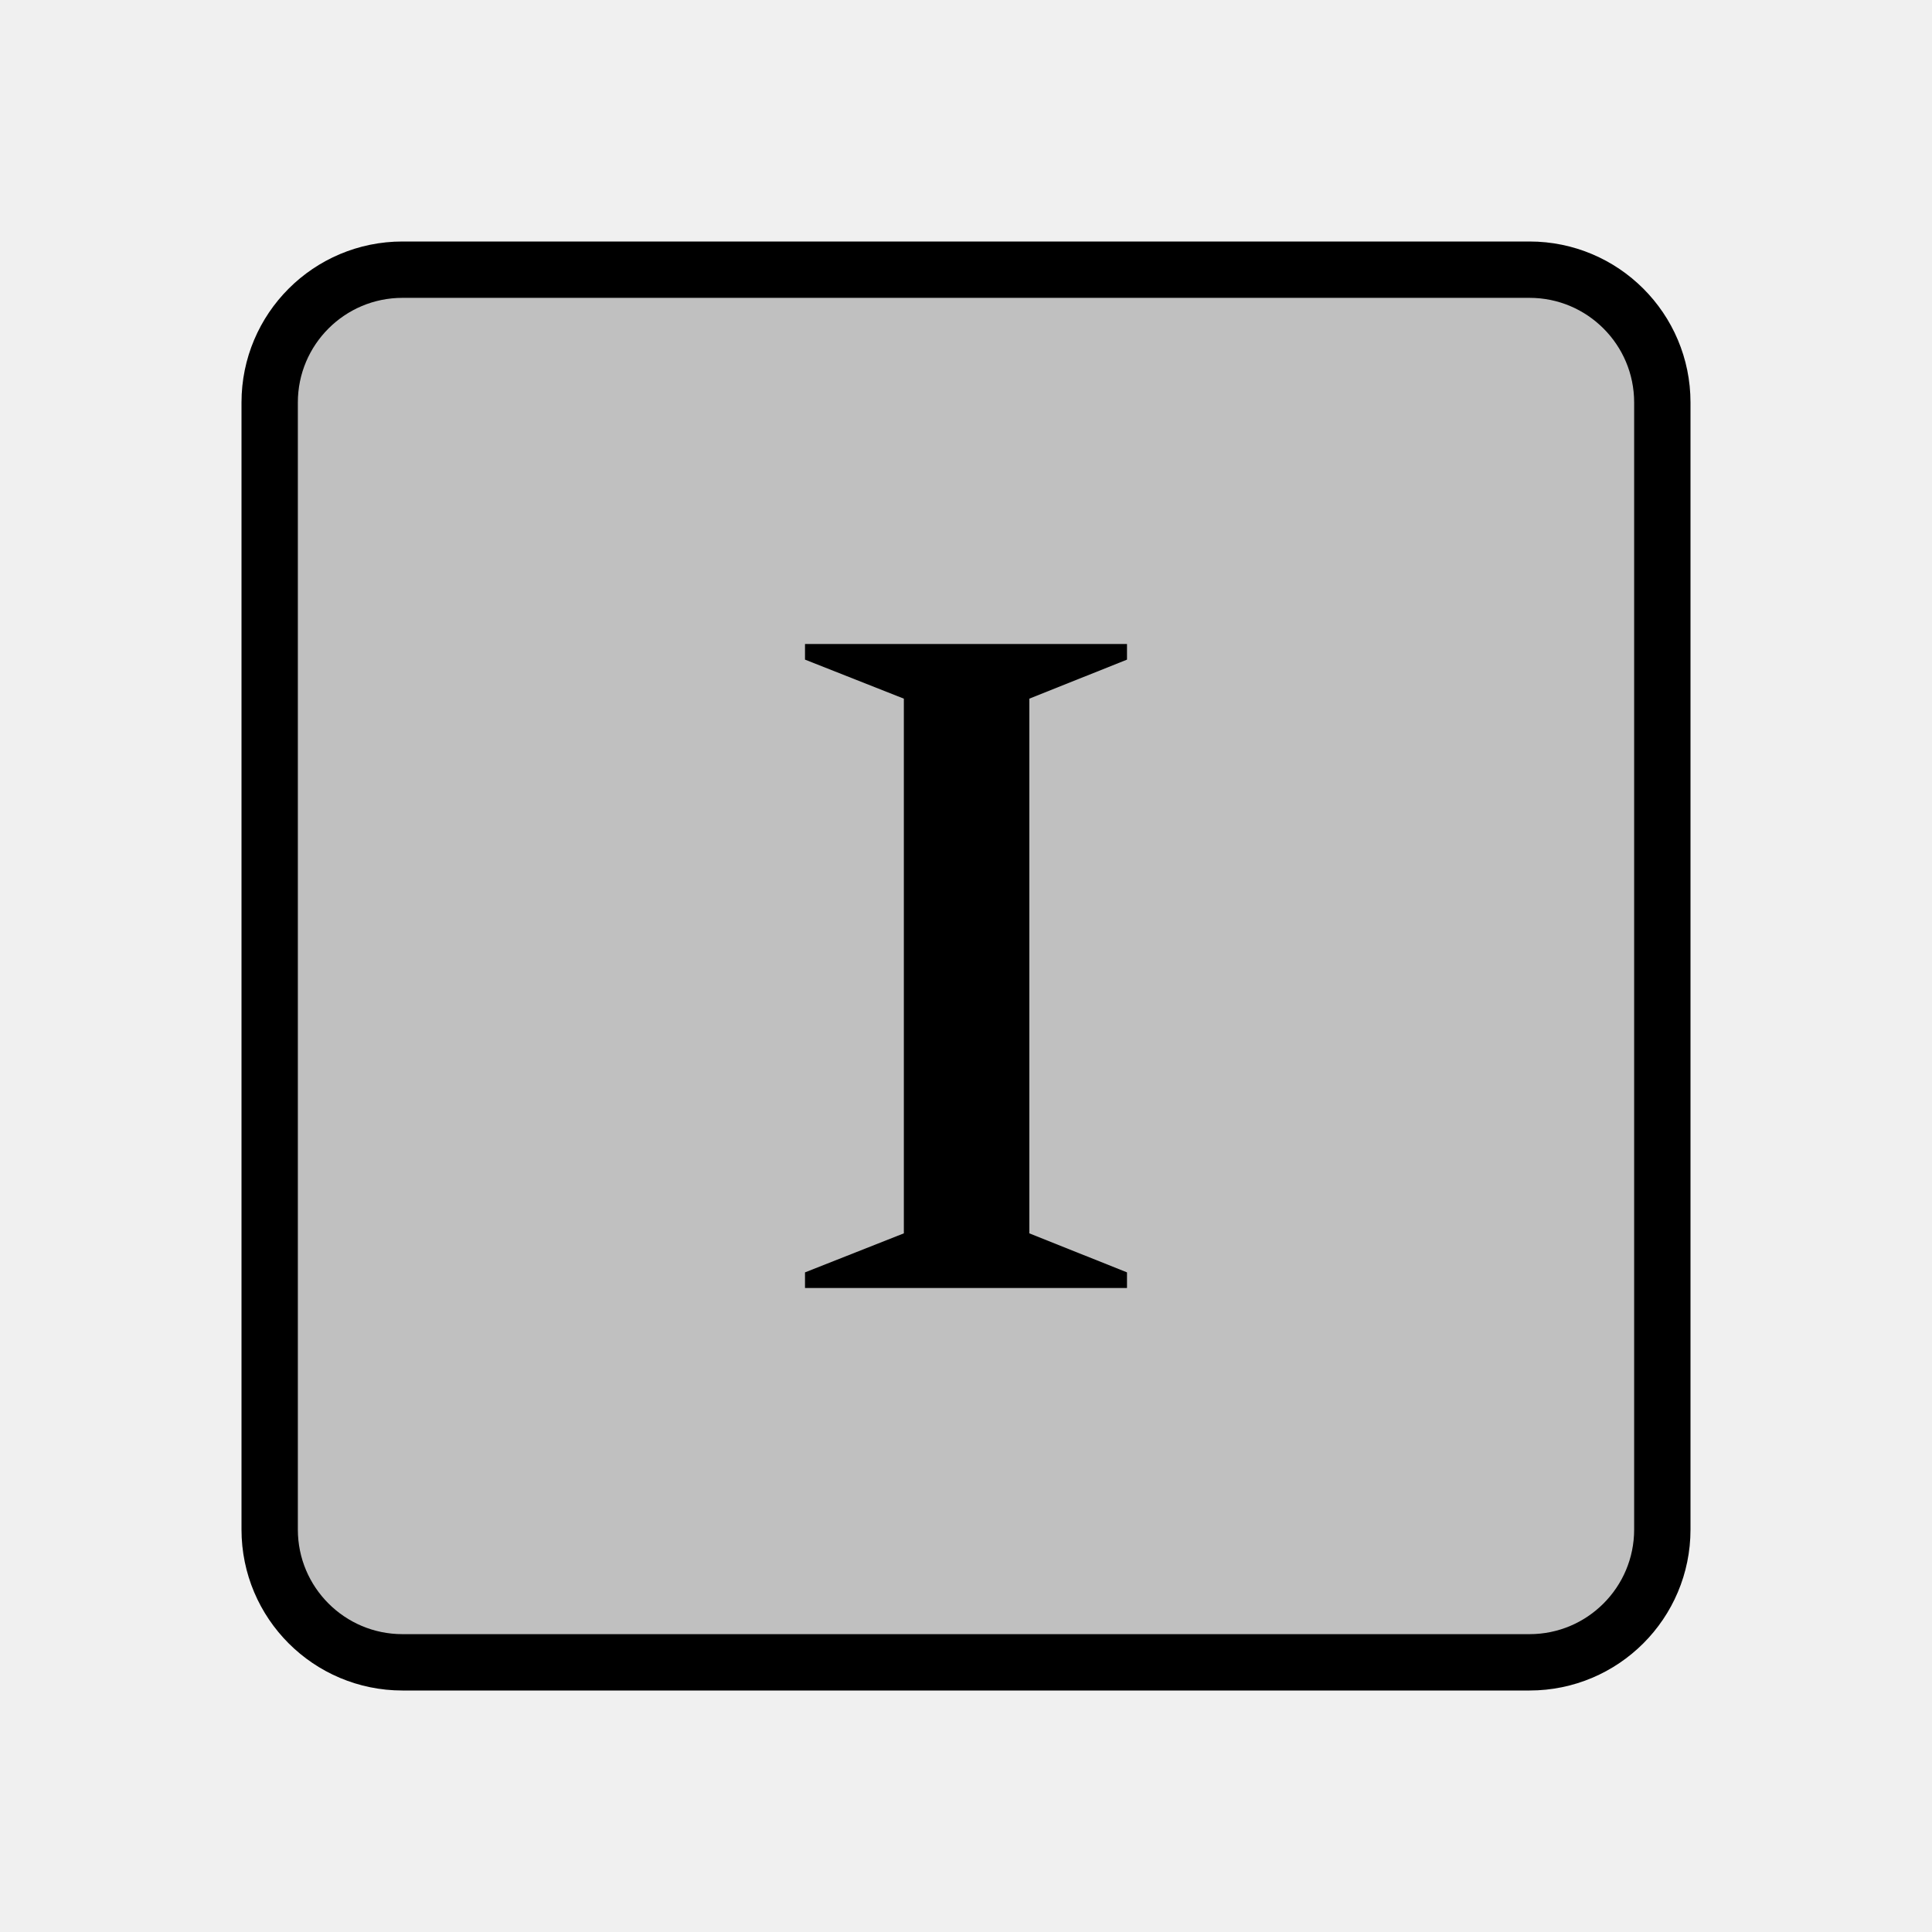
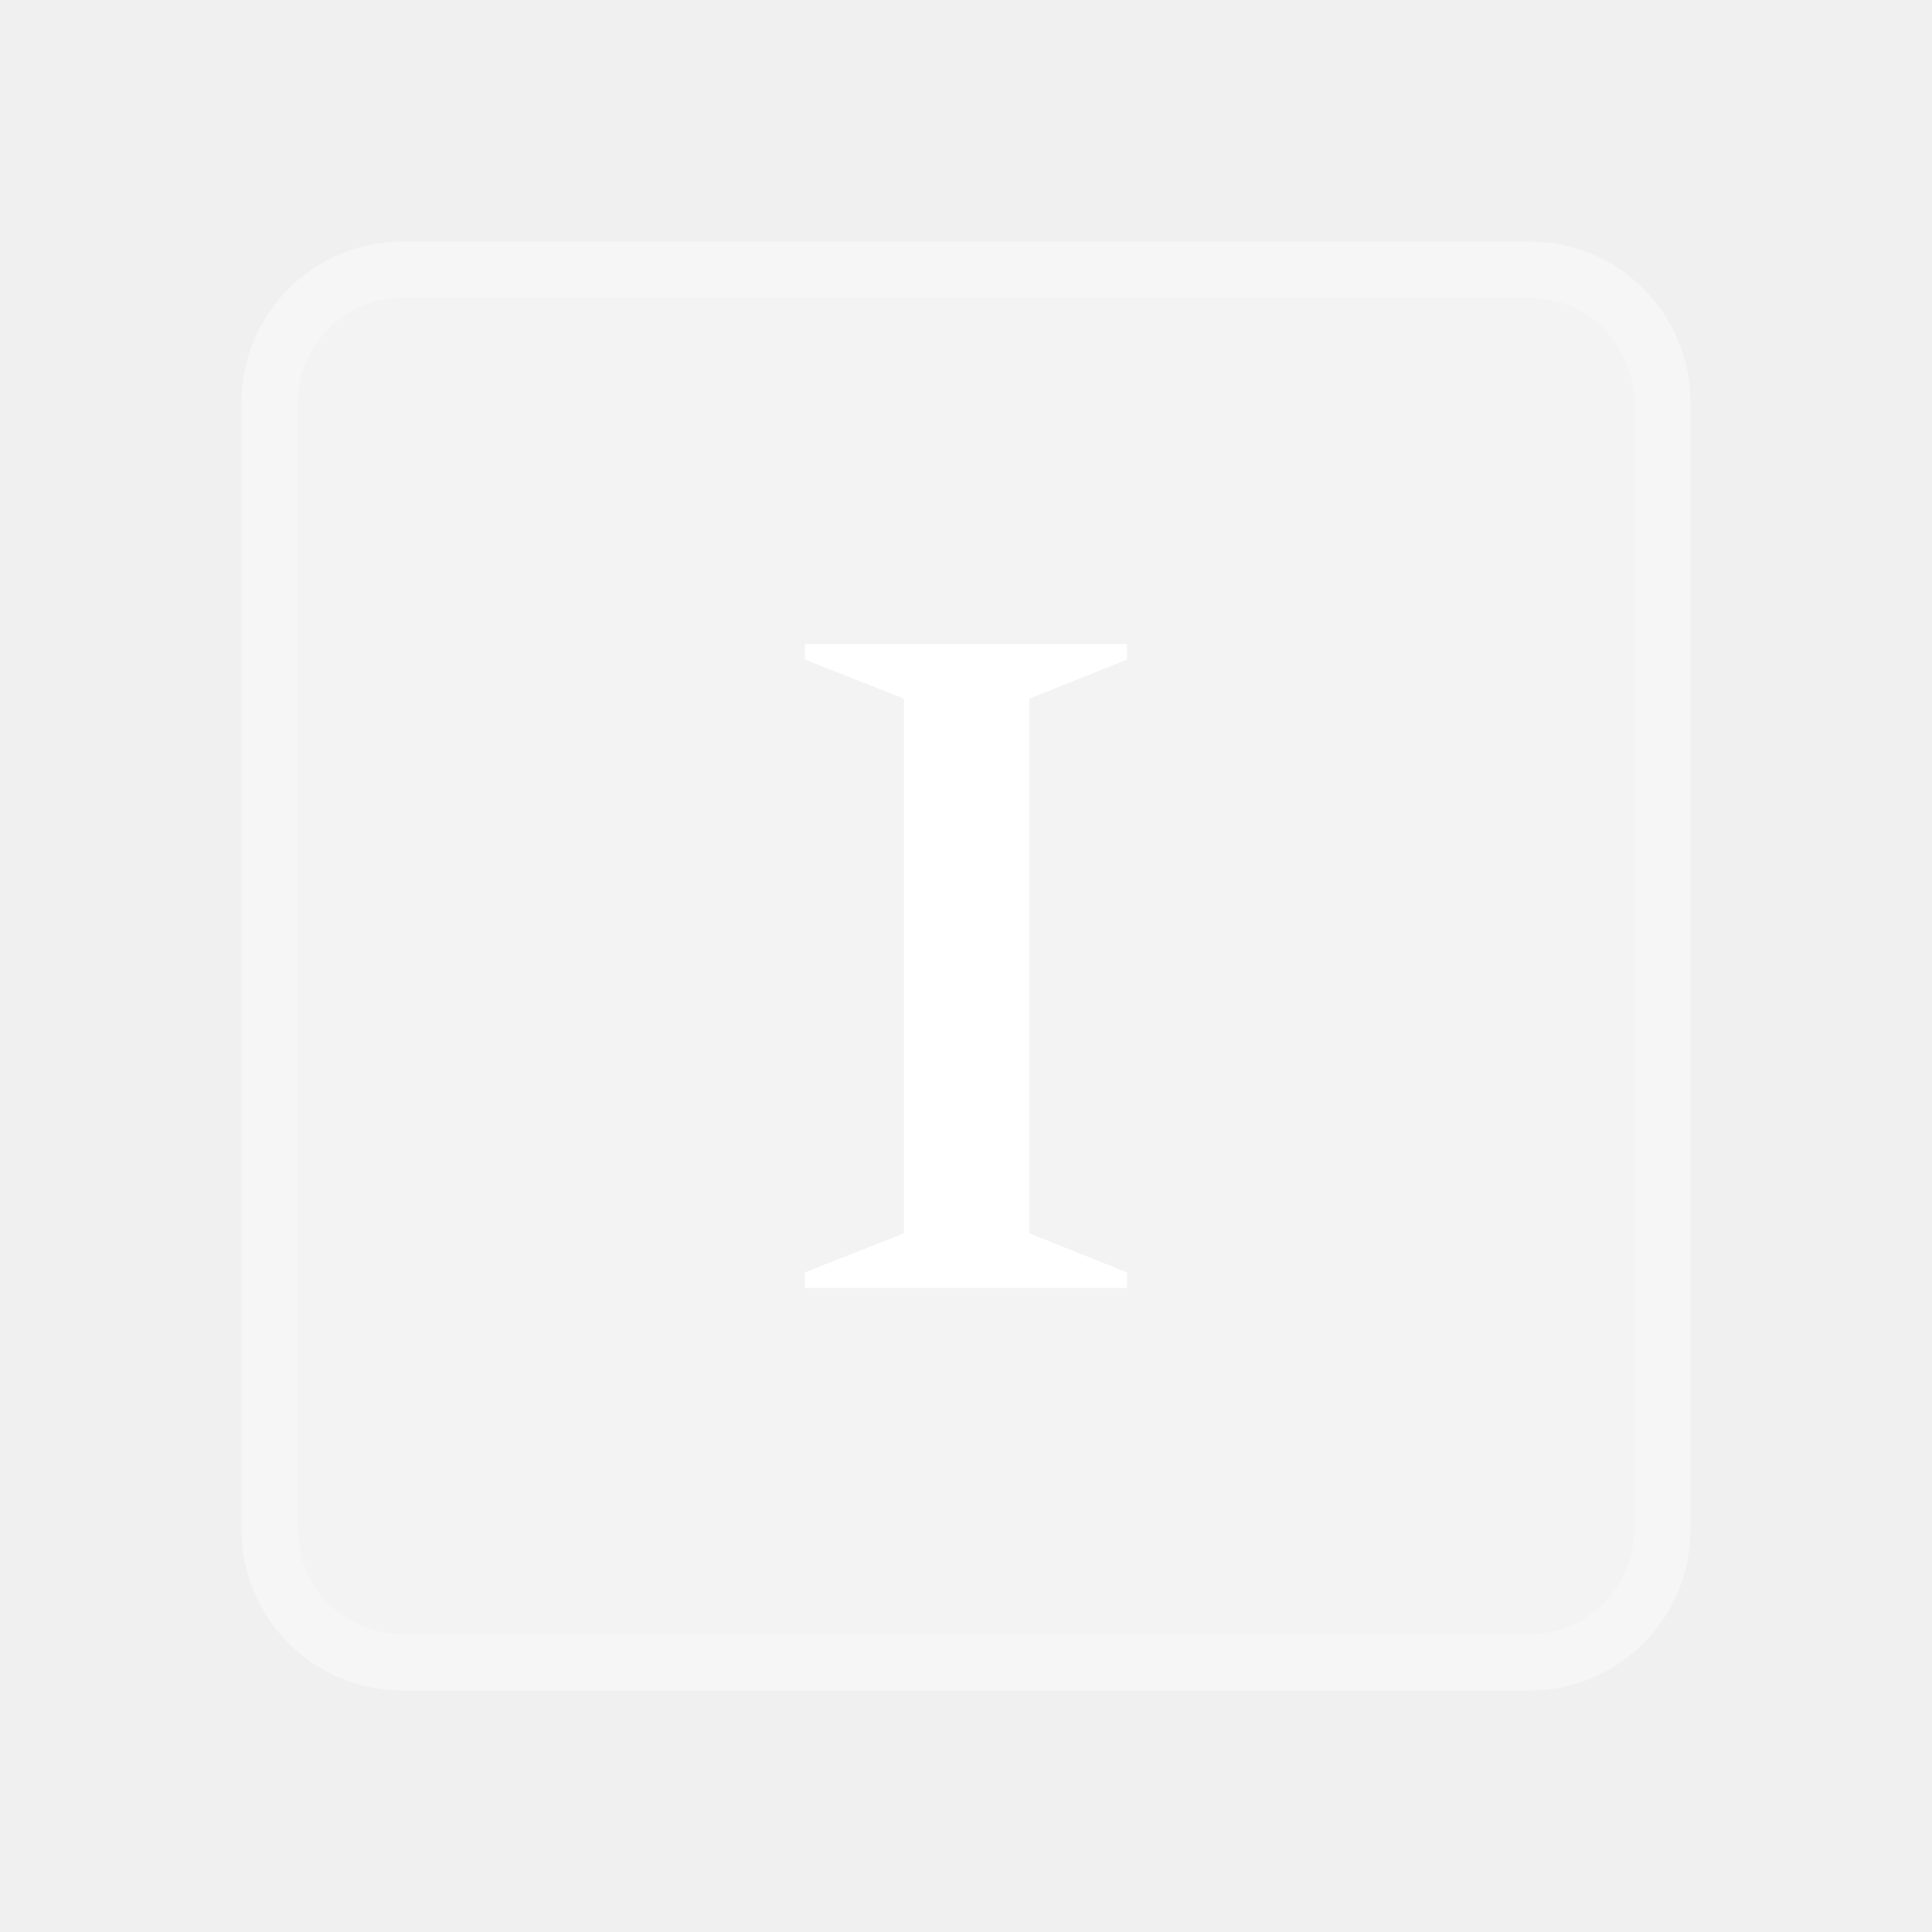
<svg xmlns="http://www.w3.org/2000/svg" width="24" height="24" viewBox="0 0 24 24" fill="none">
-   <g transform="translate(3 3)">
-     <rect id="Rectangle 22" x="0.35" y="0.35" width="17.3" height="17.3" rx="1.65" fill="currentColor" fill-opacity="0.2" stroke="currentColor" stroke-width="0.7" />
-     <path id="I" d="M7 13V12.806L8.228 12.321V5.679L7 5.194V5H11V5.194L9.787 5.679V12.321L11 12.806V13H7Z" fill="currentColor" />
-   </g>
+   <rect x="3" y="3" width="18" height="18" rx="2" fill="white" fill-opacity="0.2" />
+   <rect x="3.35" y="3.35" width="17.3" height="17.3" rx="1.65" stroke="white" stroke-opacity="0.24" stroke-width="0.7" />
+   <path d="M10 16V15.806L11.229 15.321V8.679L10 8.194V8H14V8.194L12.787 8.679V15.321L14 15.806V16H10Z" fill="white" />
</svg>
